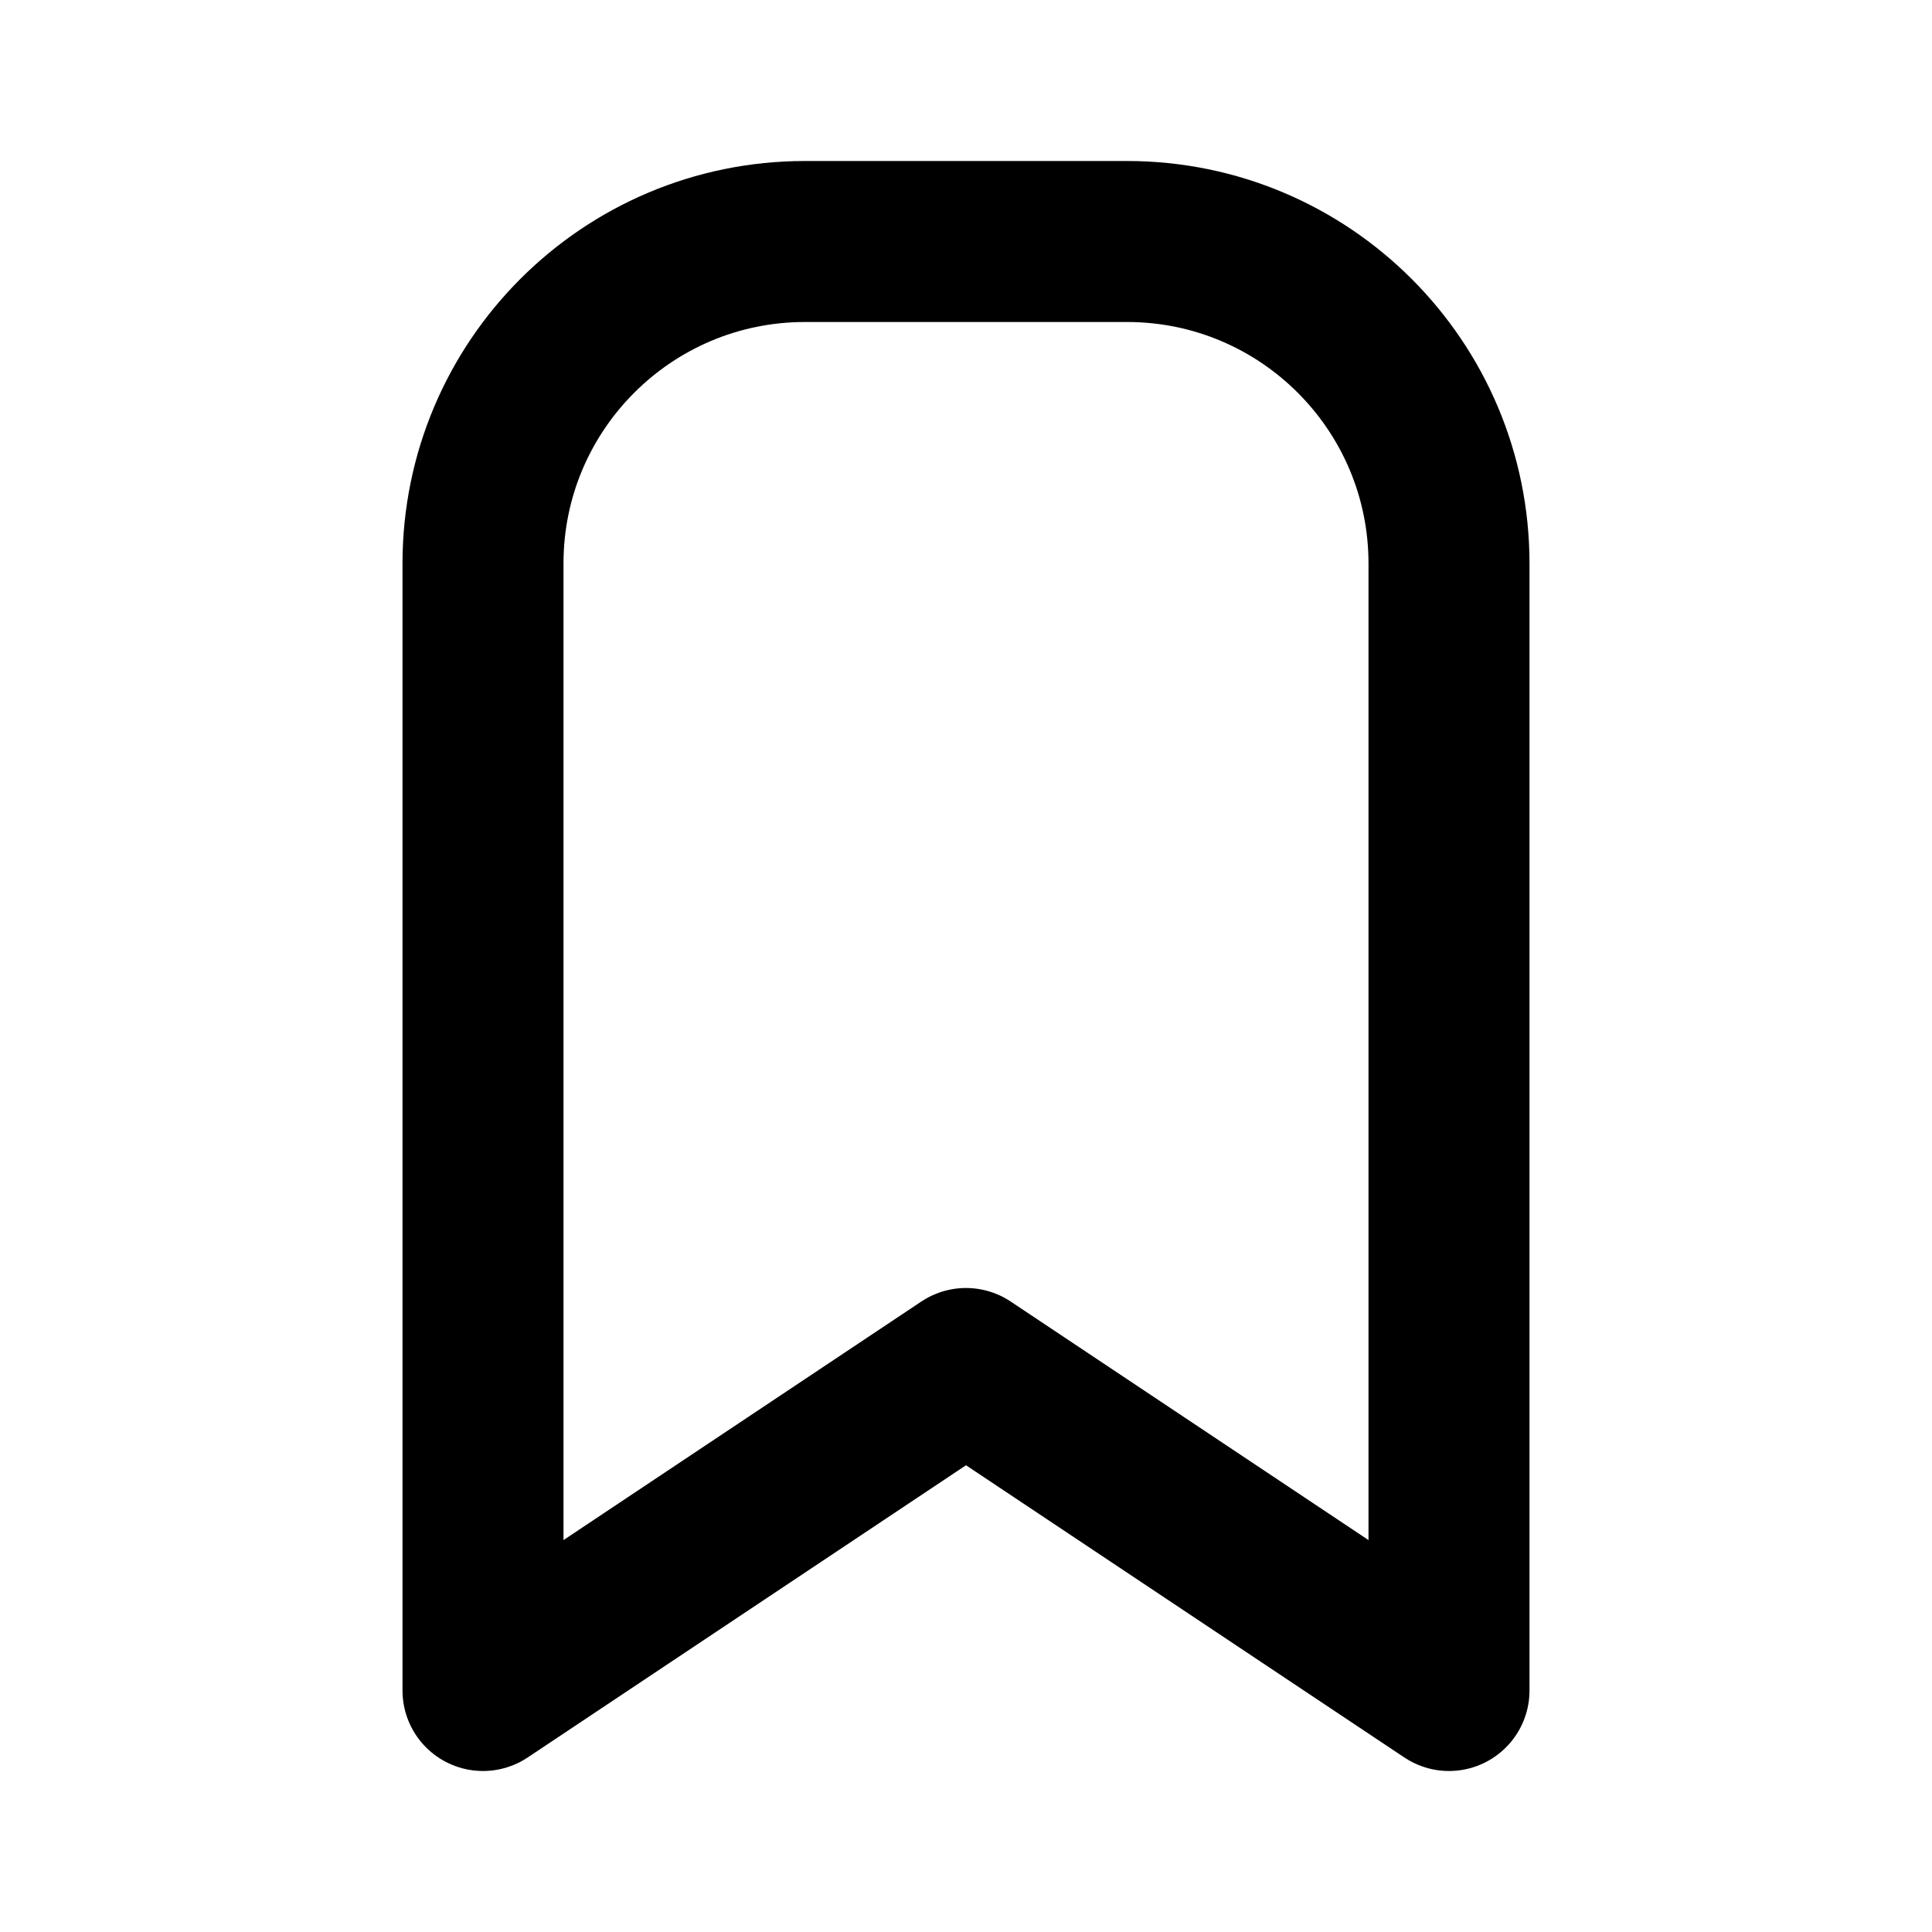
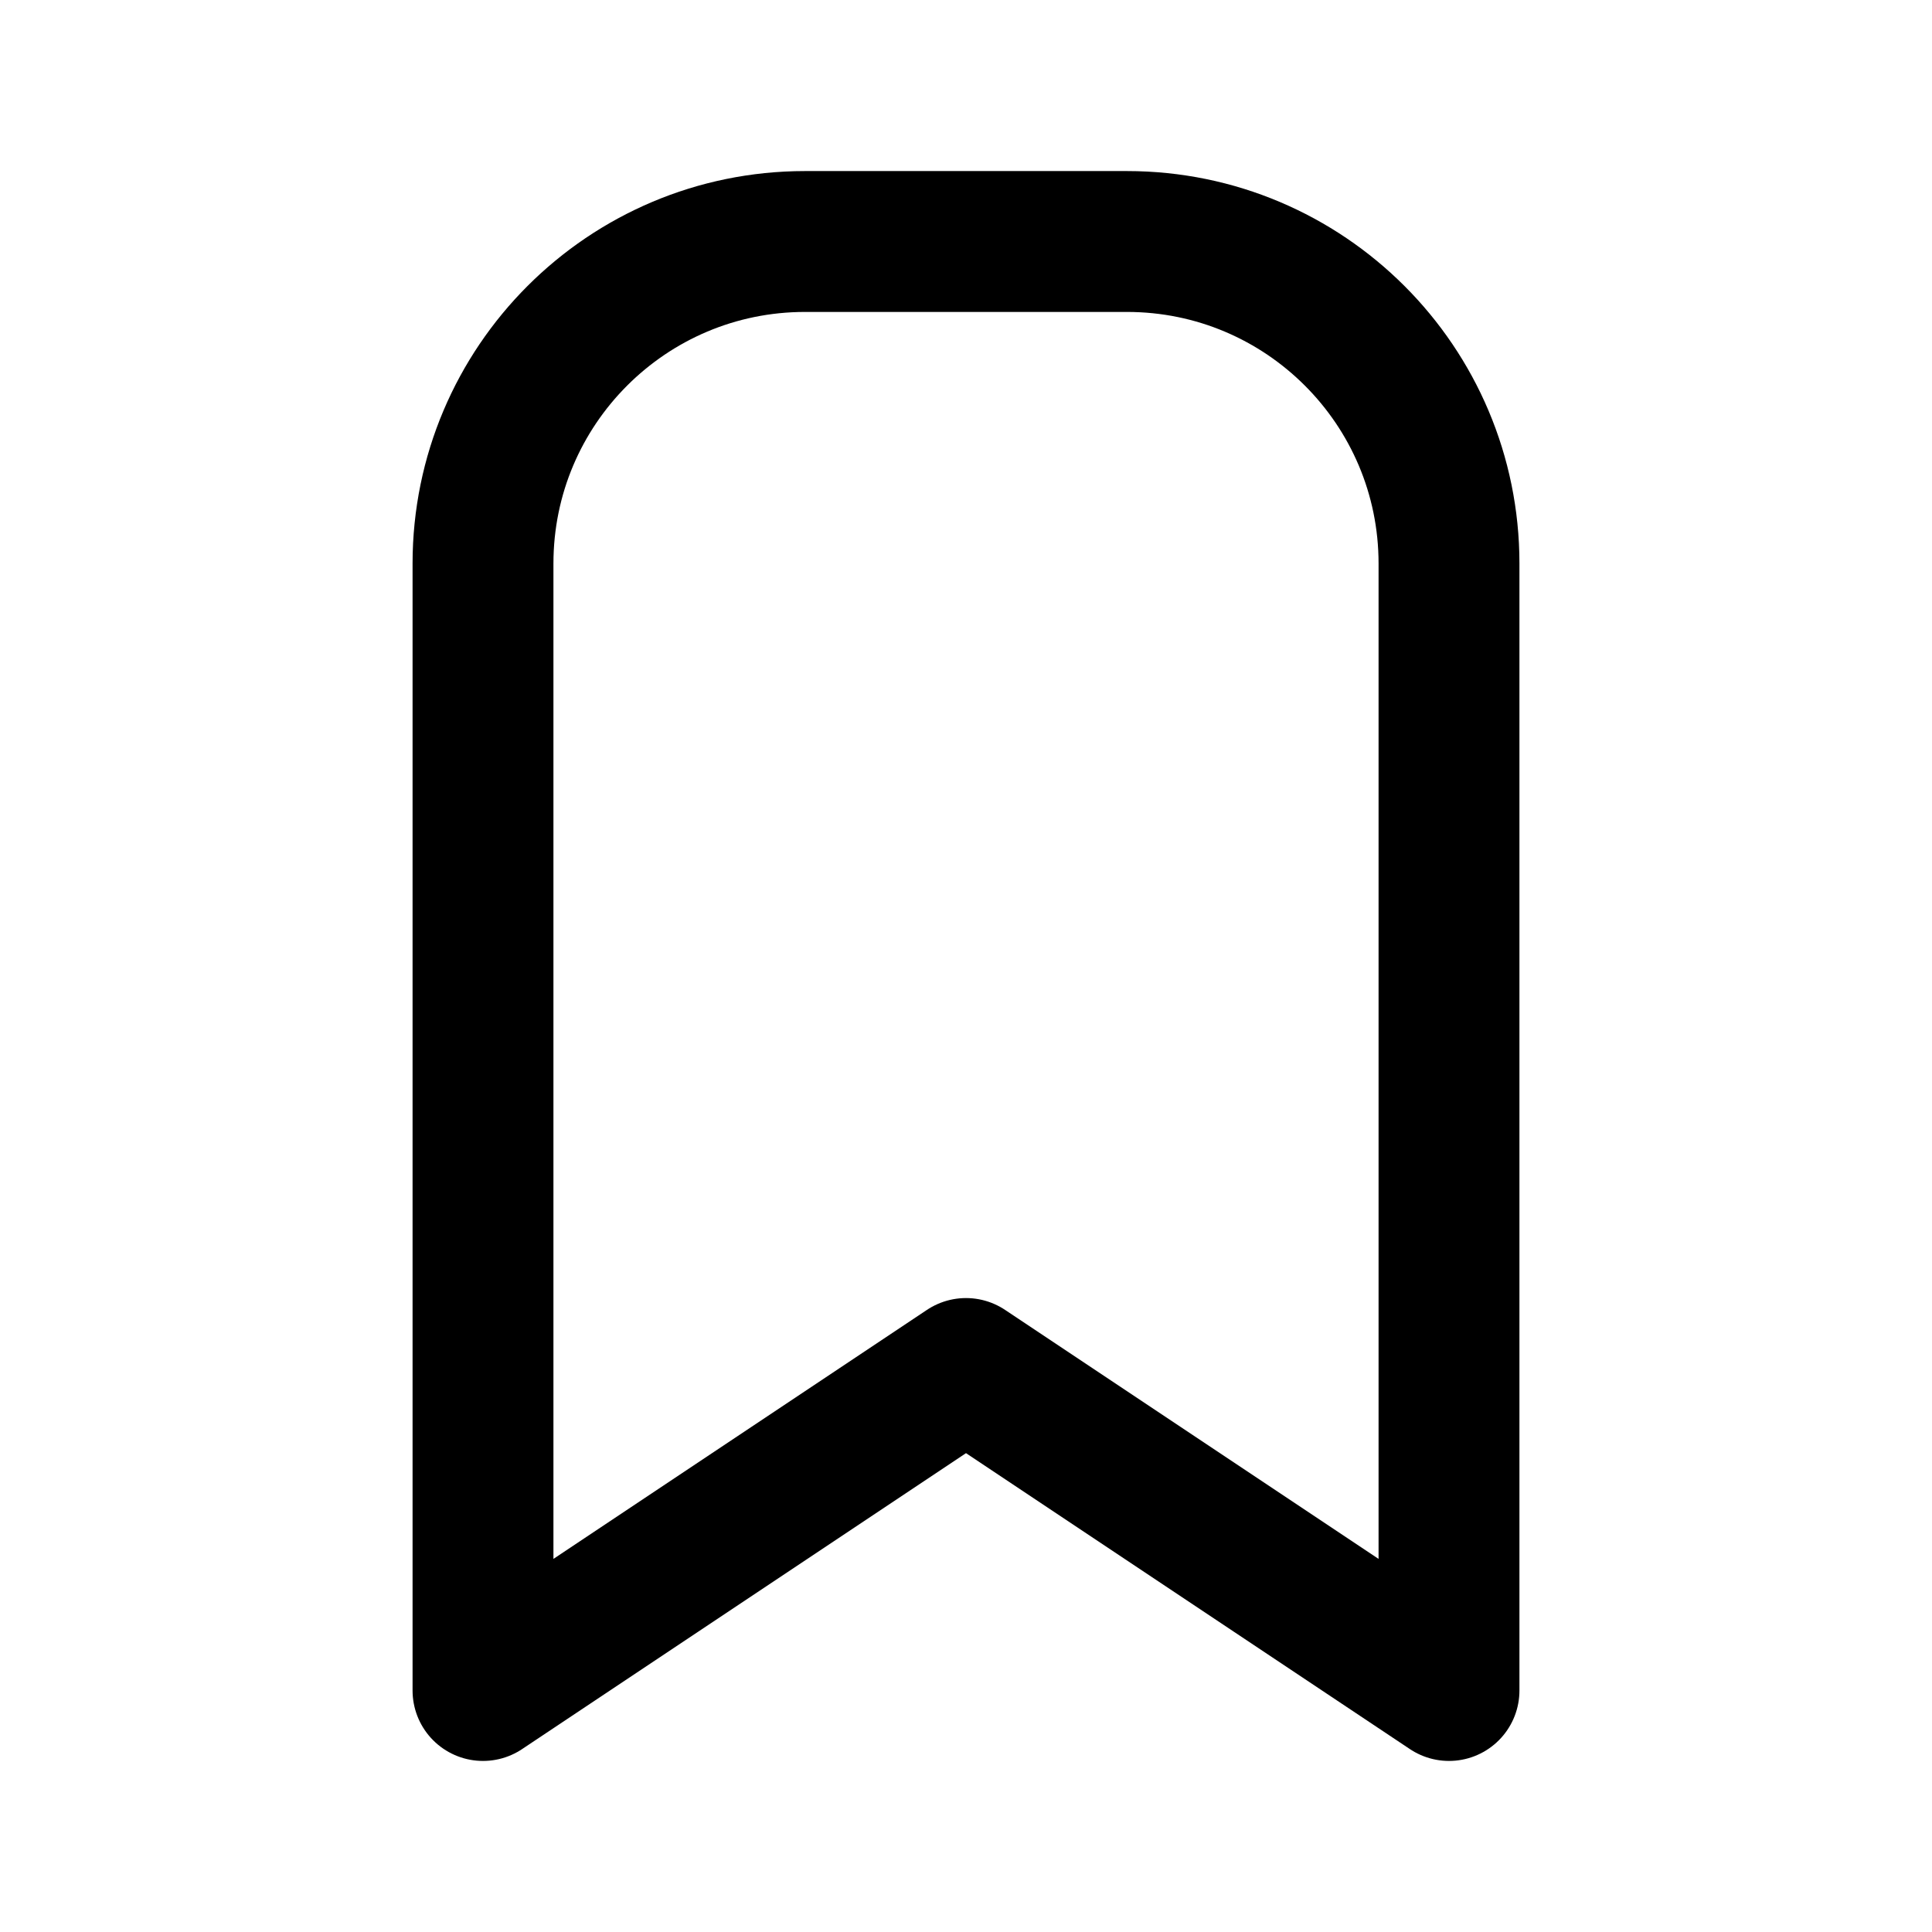
- <svg xmlns="http://www.w3.org/2000/svg" width="24" height="24" viewBox="0 0 24 24" fill="none" stroke="currentColor" stroke-width="2" stroke-linecap="round" stroke-linejoin="round" class="icon icon-tabler icons-tabler-outline icon-tabler-bookmark">
+ <svg xmlns="http://www.w3.org/2000/svg" width="24" height="24" viewBox="0 0 24 24" fill="none" stroke="currentColor" stroke-width="1.75" stroke-linecap="round" stroke-linejoin="round" class="icon icon-tabler icons-tabler-outline icon-tabler-bookmark">
  <path stroke="none" d="M0 0h24v24H0z" fill="none" />
  <path d="M18 7v14l-6 -4l-6 4v-14a4 4 0 0 1 4 -4h4a4 4 0 0 1 4 4" />
</svg>
